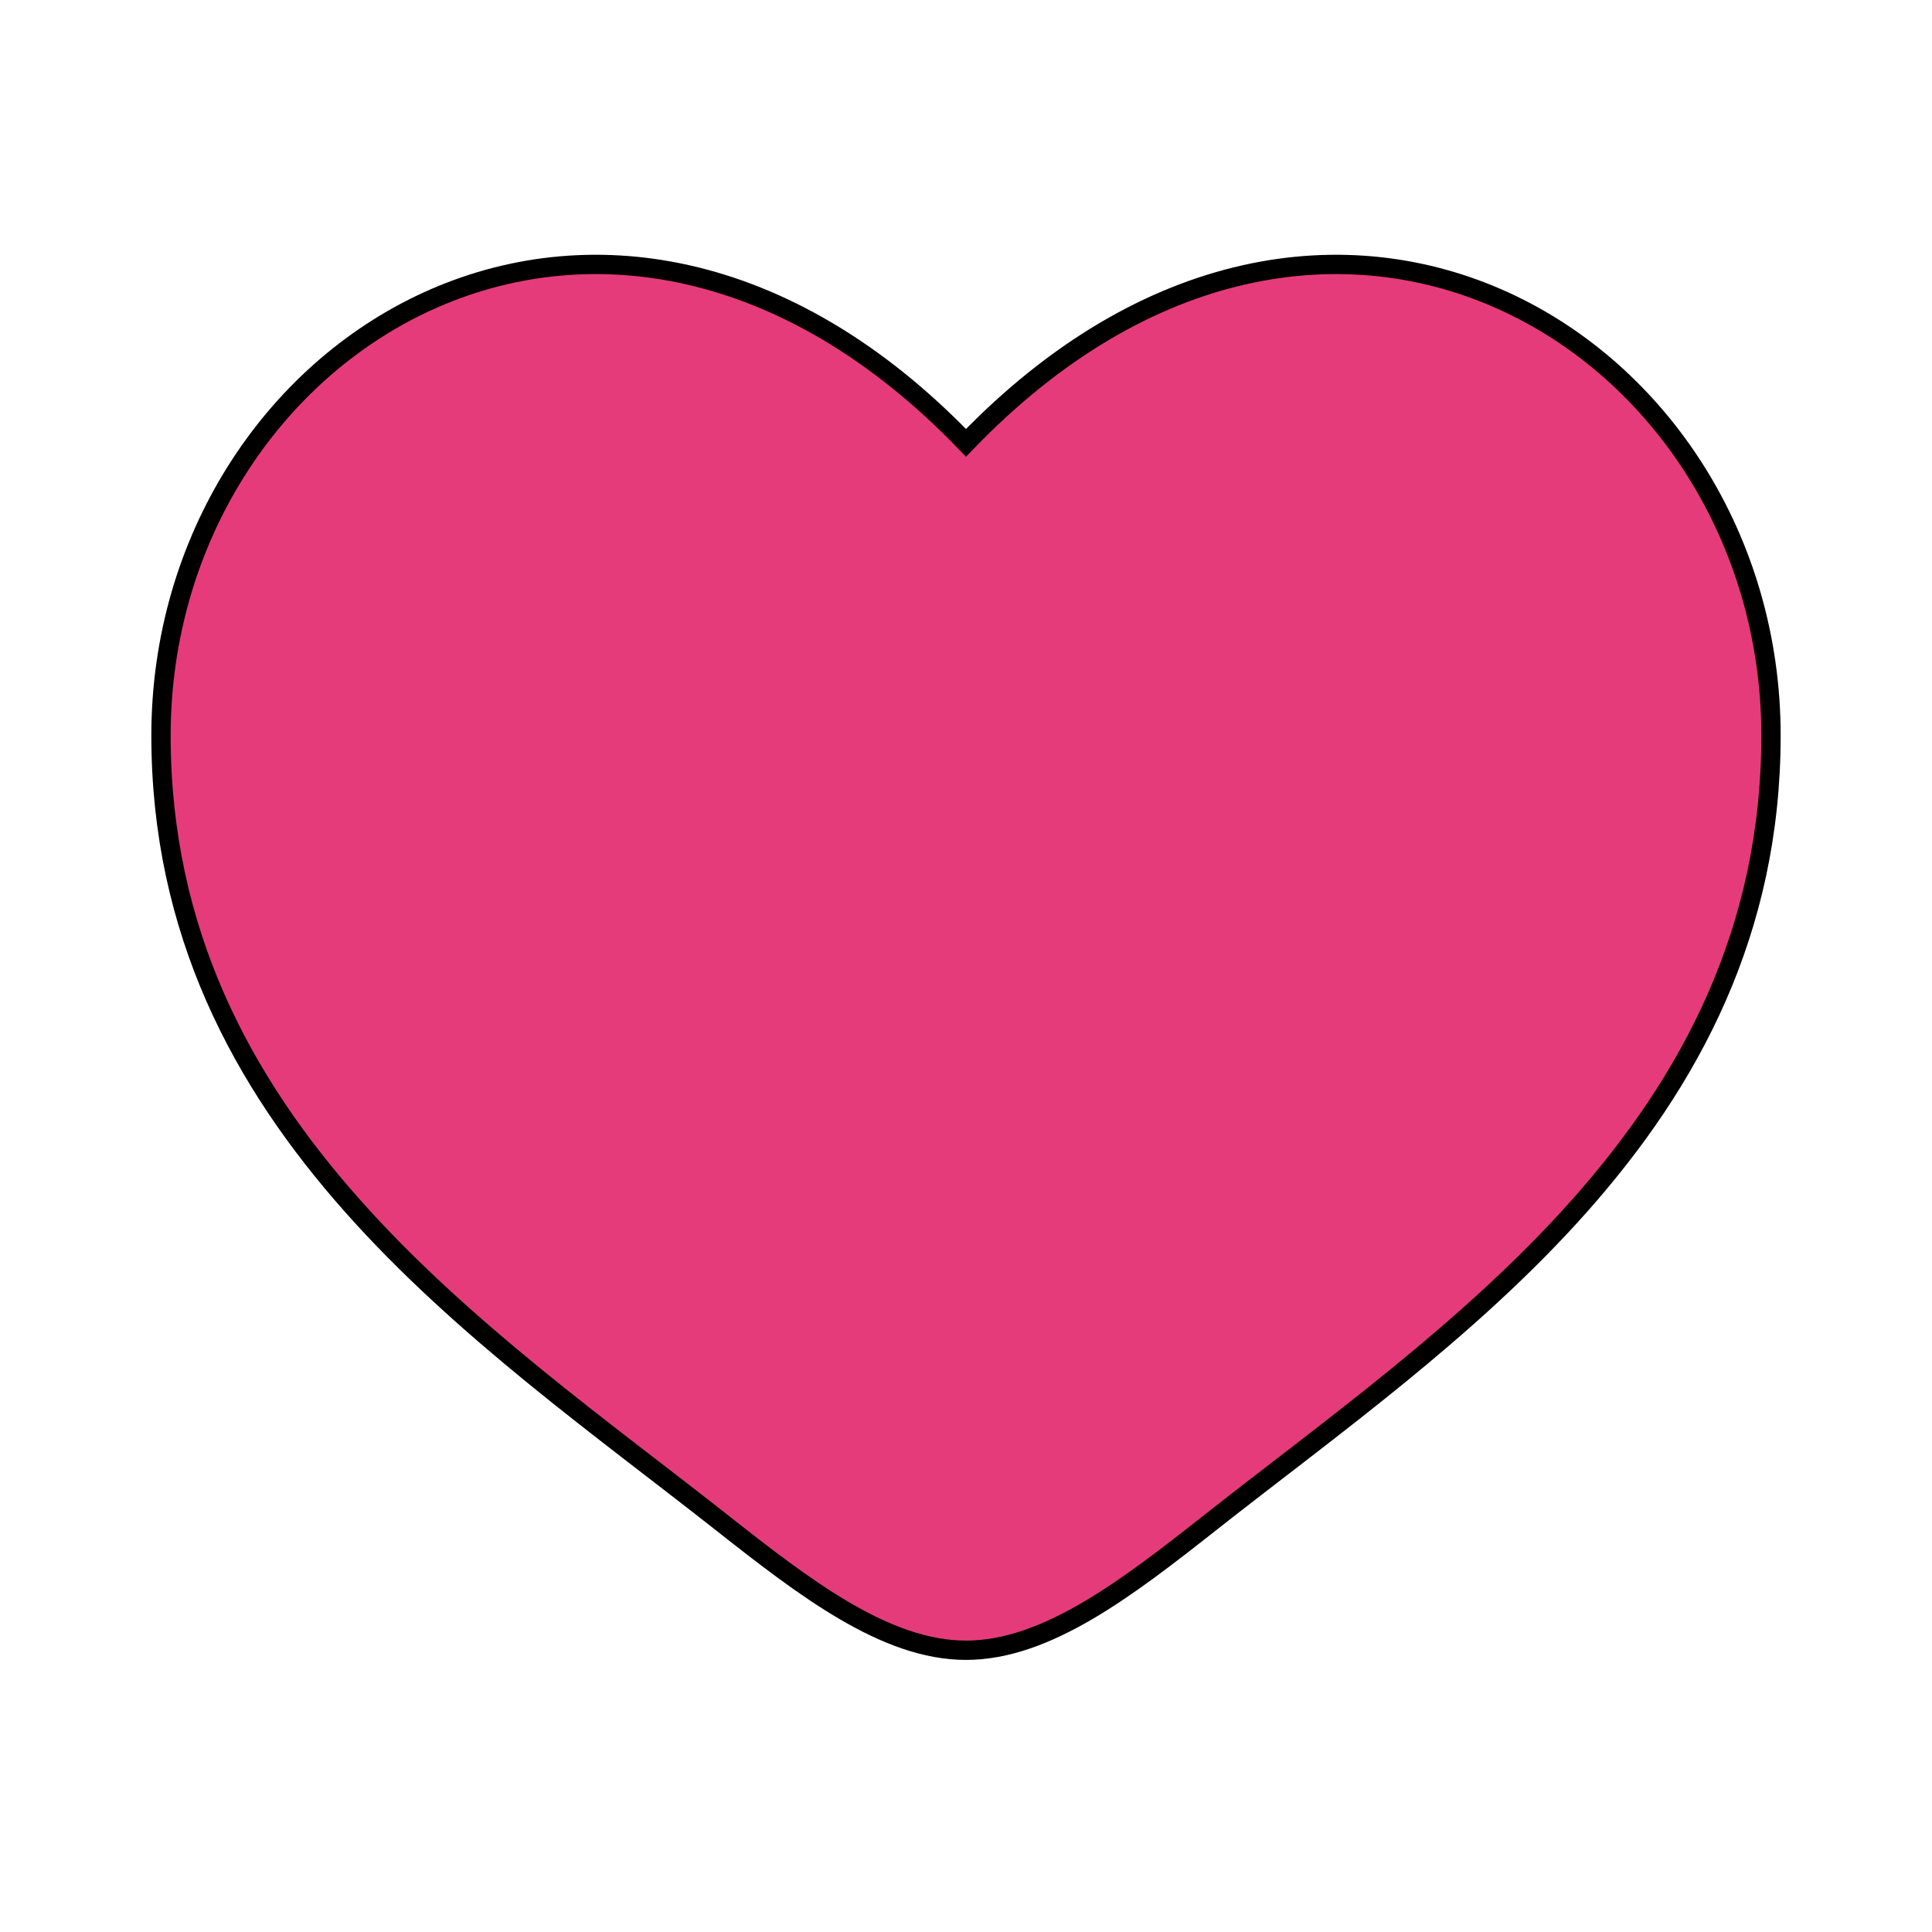
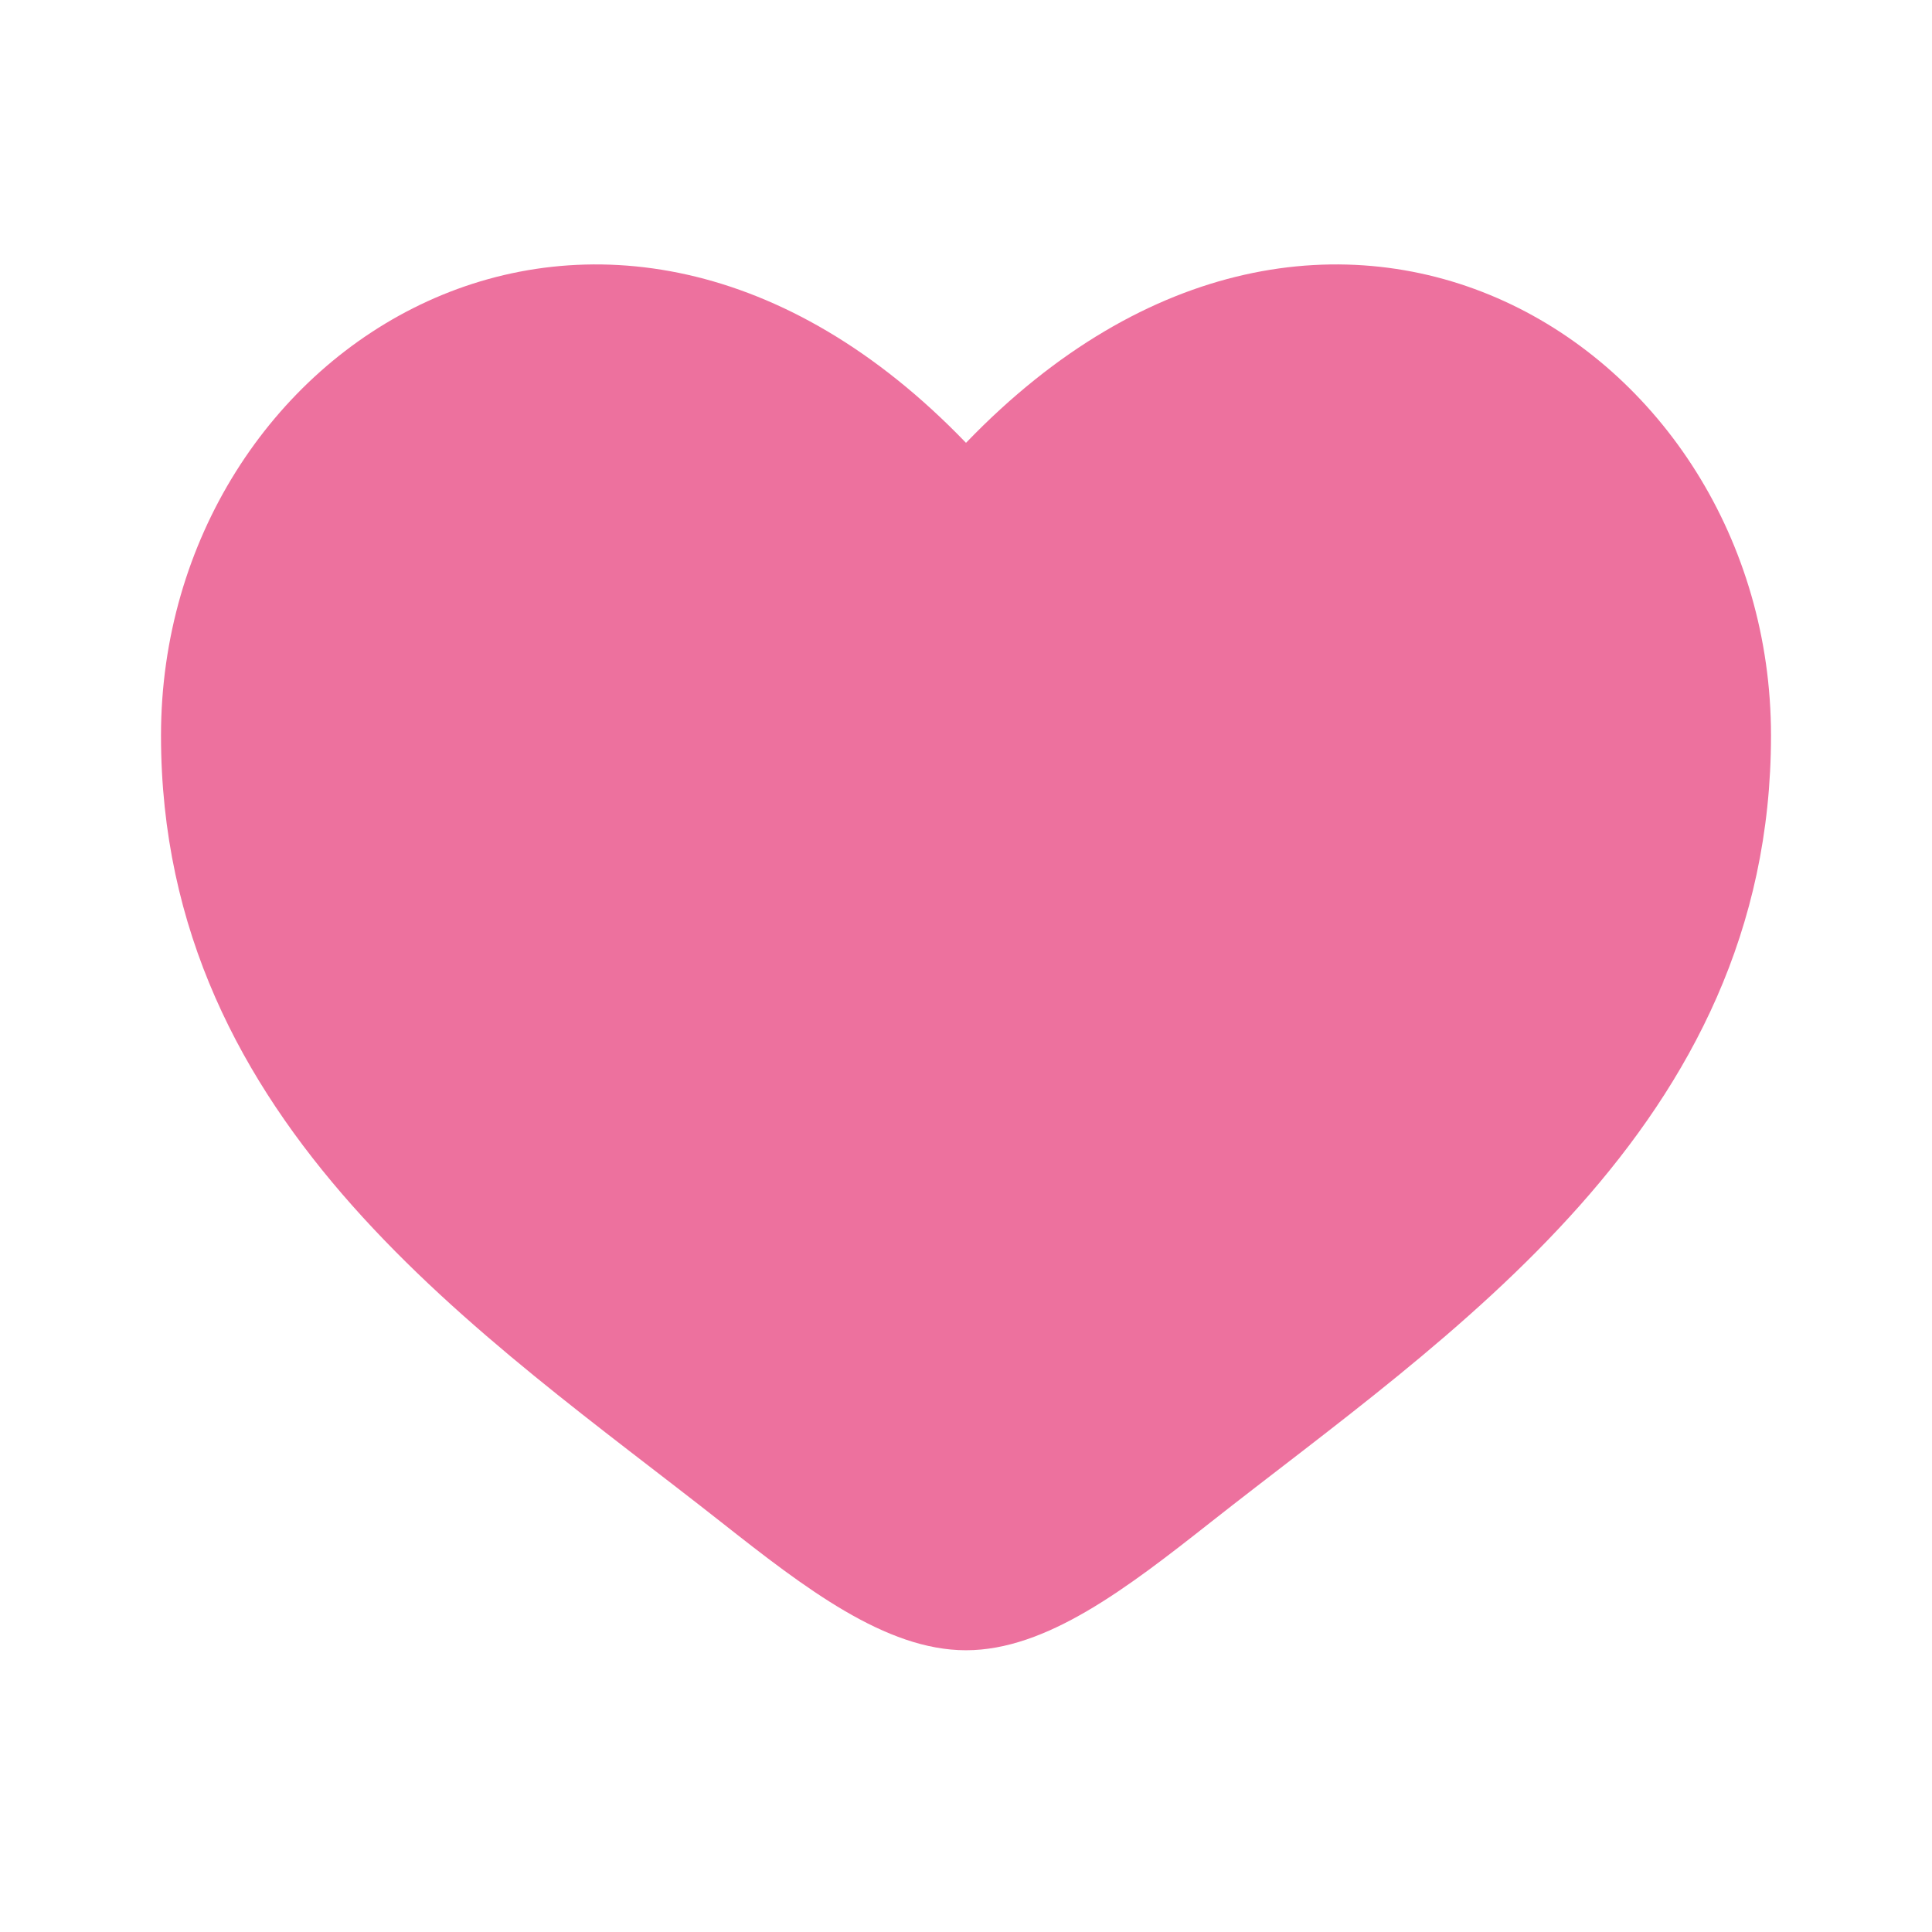
- <svg xmlns="http://www.w3.org/2000/svg" width="800px" height="800px" viewBox="0 0 24 24" fill="none" stroke="#000000" stroke-width="0.24">
+ <svg xmlns="http://www.w3.org/2000/svg" width="800px" height="800px" viewBox="0 0 24 24" fill="none">
  <g id="SVGRepo_bgCarrier" stroke-width="0" />
  <g id="SVGRepo_tracerCarrier" stroke-linecap="round" stroke-linejoin="round" />
  <g id="SVGRepo_iconCarrier">
-     <path d="M2 9.137C2 14 6.019 16.591 8.962 18.911C10 19.729 11 20.5 12 20.5C13 20.5 14 19.729 15.038 18.911C17.981 16.591 22 14 22 9.137C22 4.274 16.5 0.825 12 5.501C7.5 0.825 2 4.274 2 9.137Z" fill="#e63b7a" />
+     <path d="M2 9.137C2 14 6.019 16.591 8.962 18.911C10 19.729 11 20.5 12 20.5C13 20.5 14 19.729 15.038 18.911C17.981 16.591 22 14 22 9.137C22 4.274 16.5 0.825 12 5.501C7.5 0.825 2 4.274 2 9.137Z" fill="#ed719e" />
  </g>
</svg>
